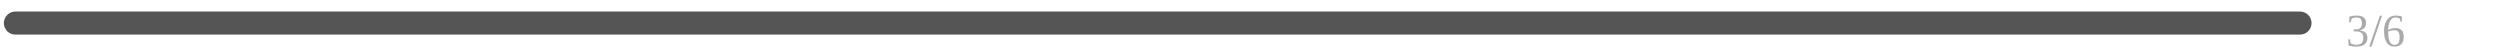
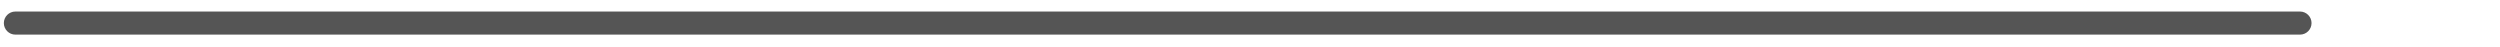
<svg xmlns="http://www.w3.org/2000/svg" width="650" height="12">
  <rect width="600" height="6" x="1" y="3" rx="3" ry="3" fill="#555" />
-   <text x="610" y="12" textLength="30" fill="#AAA" lengthAdjust="">3/6</text>
-   <rect width="calc(3 * 600 / 6)" height="6" x="1" y="3" rx="3" ry="3" fill="hsl(120 40% 50%)" />
+   <rect width="calc(650 * (600 / 936))" height="6" x="1" y="3" rx="3" ry="3" fill="hsl(120 40% 50%)" />
</svg>
